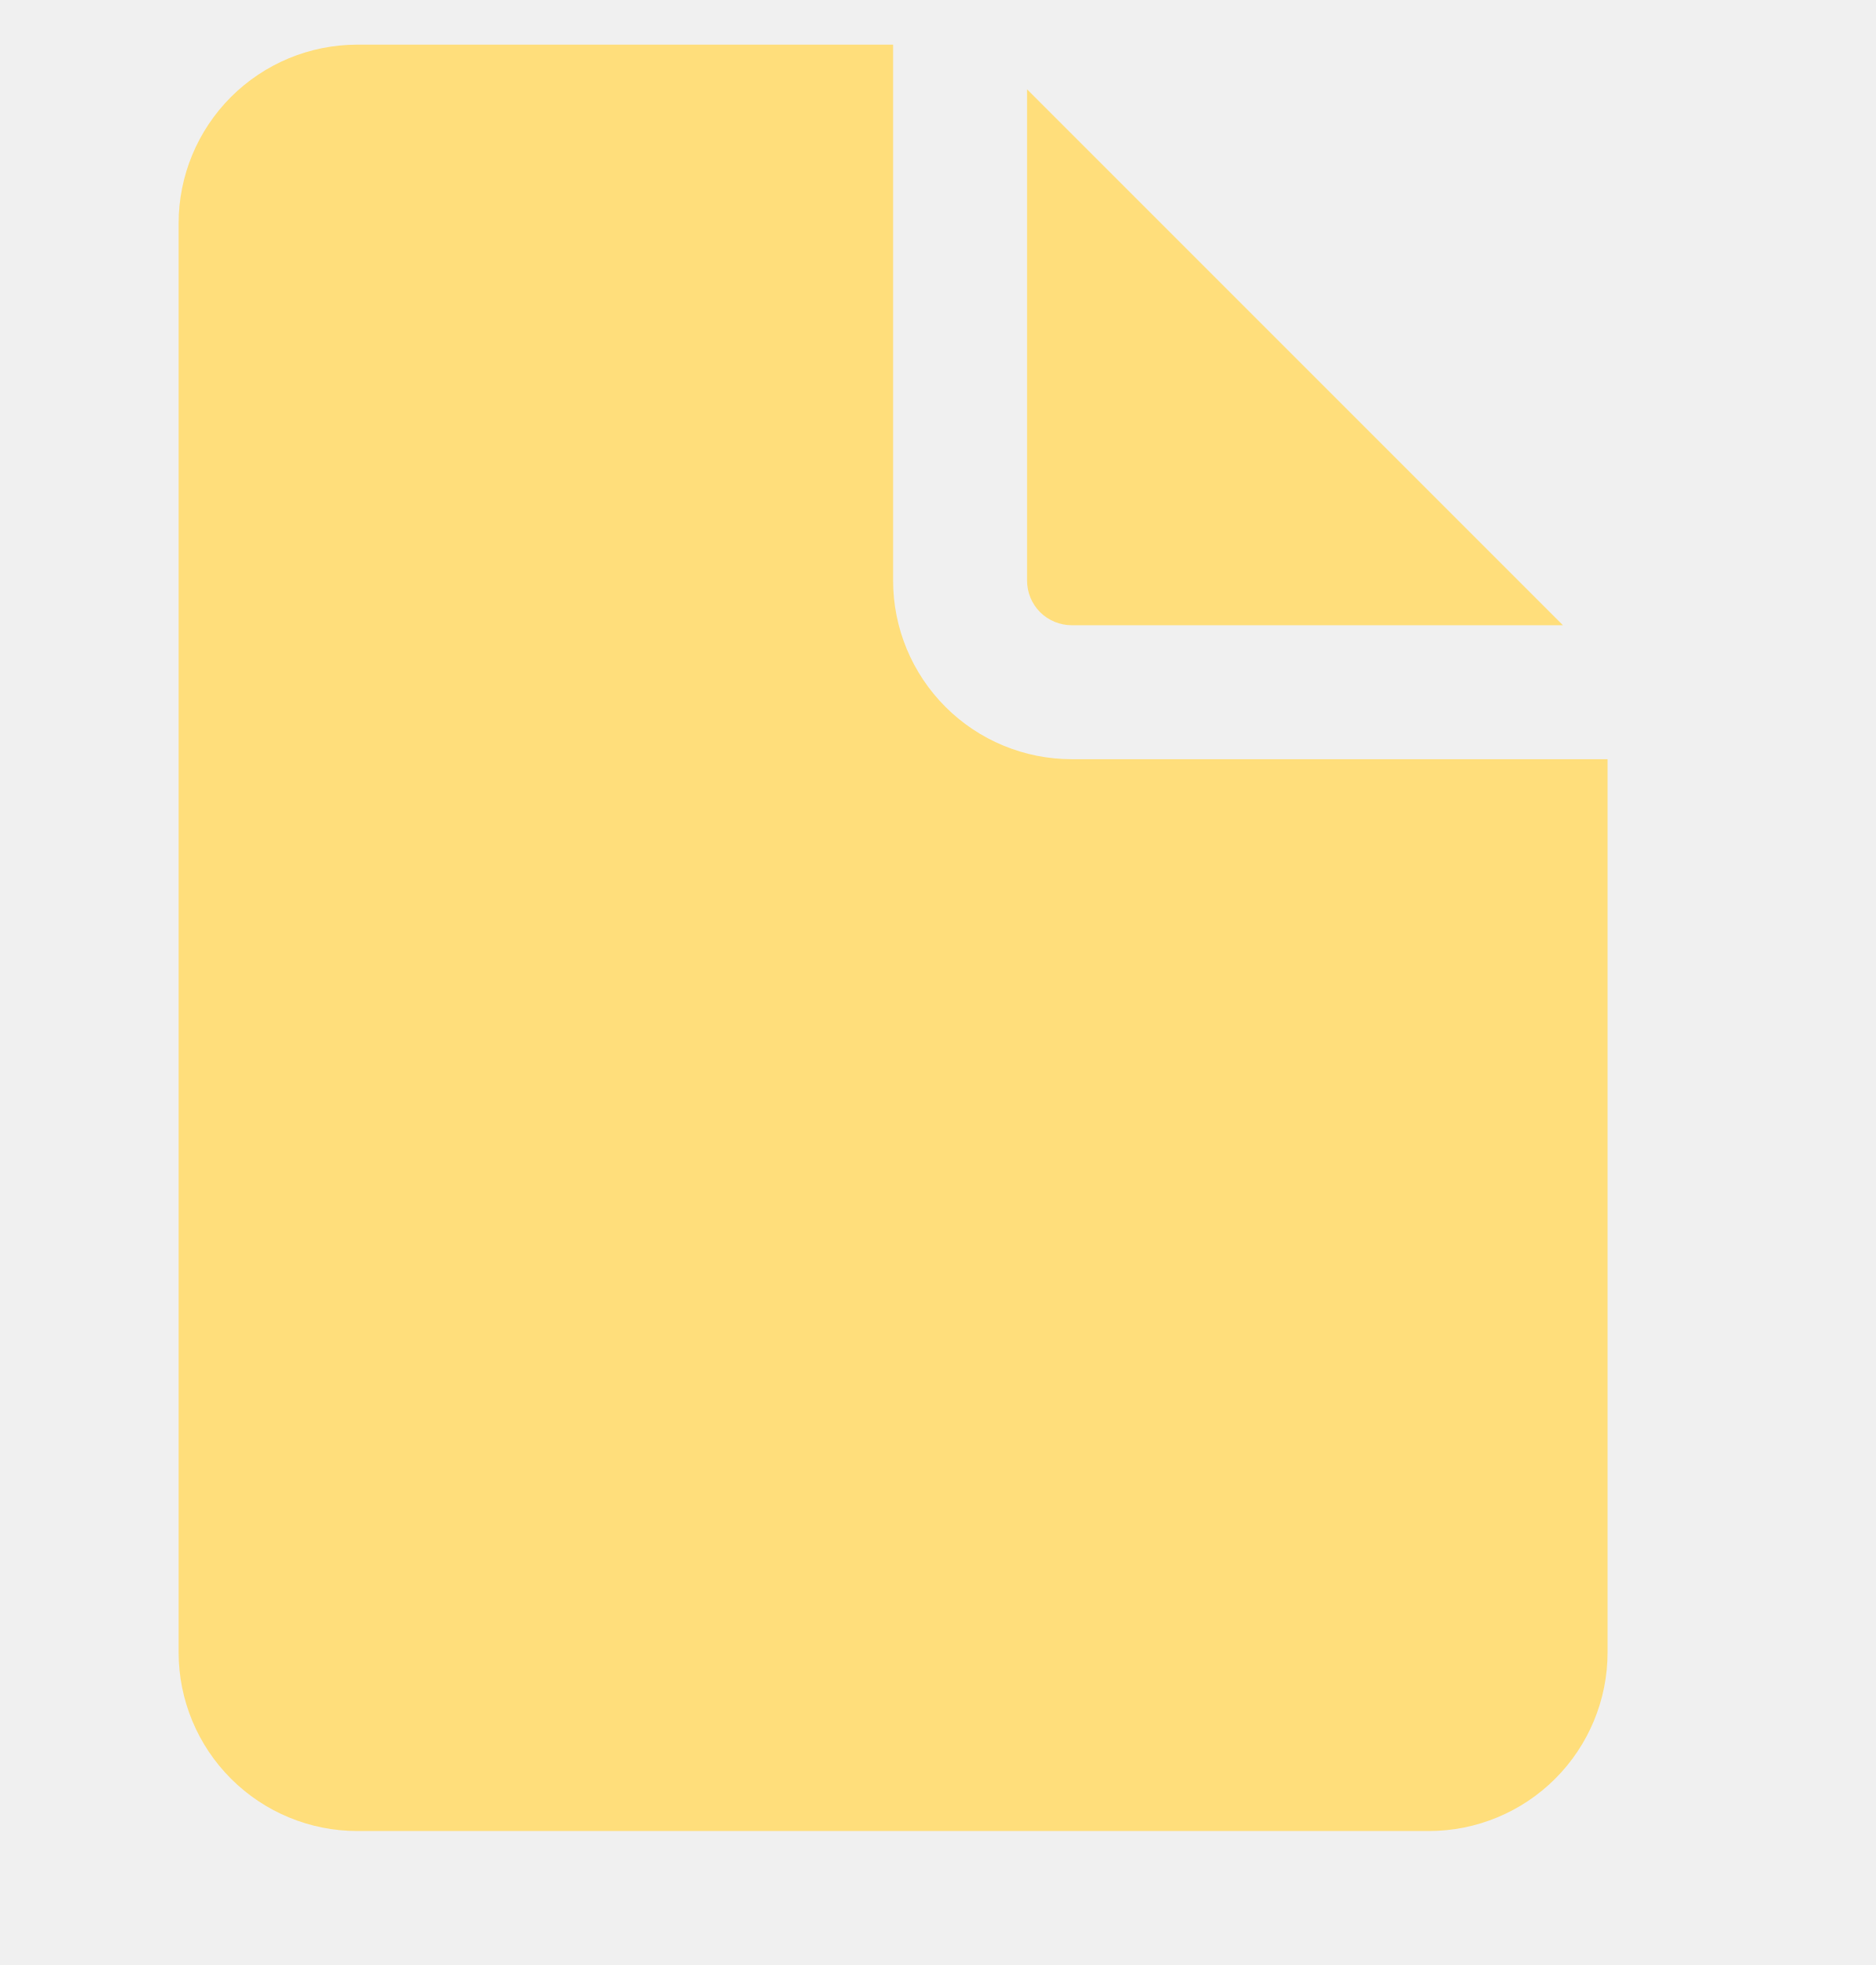
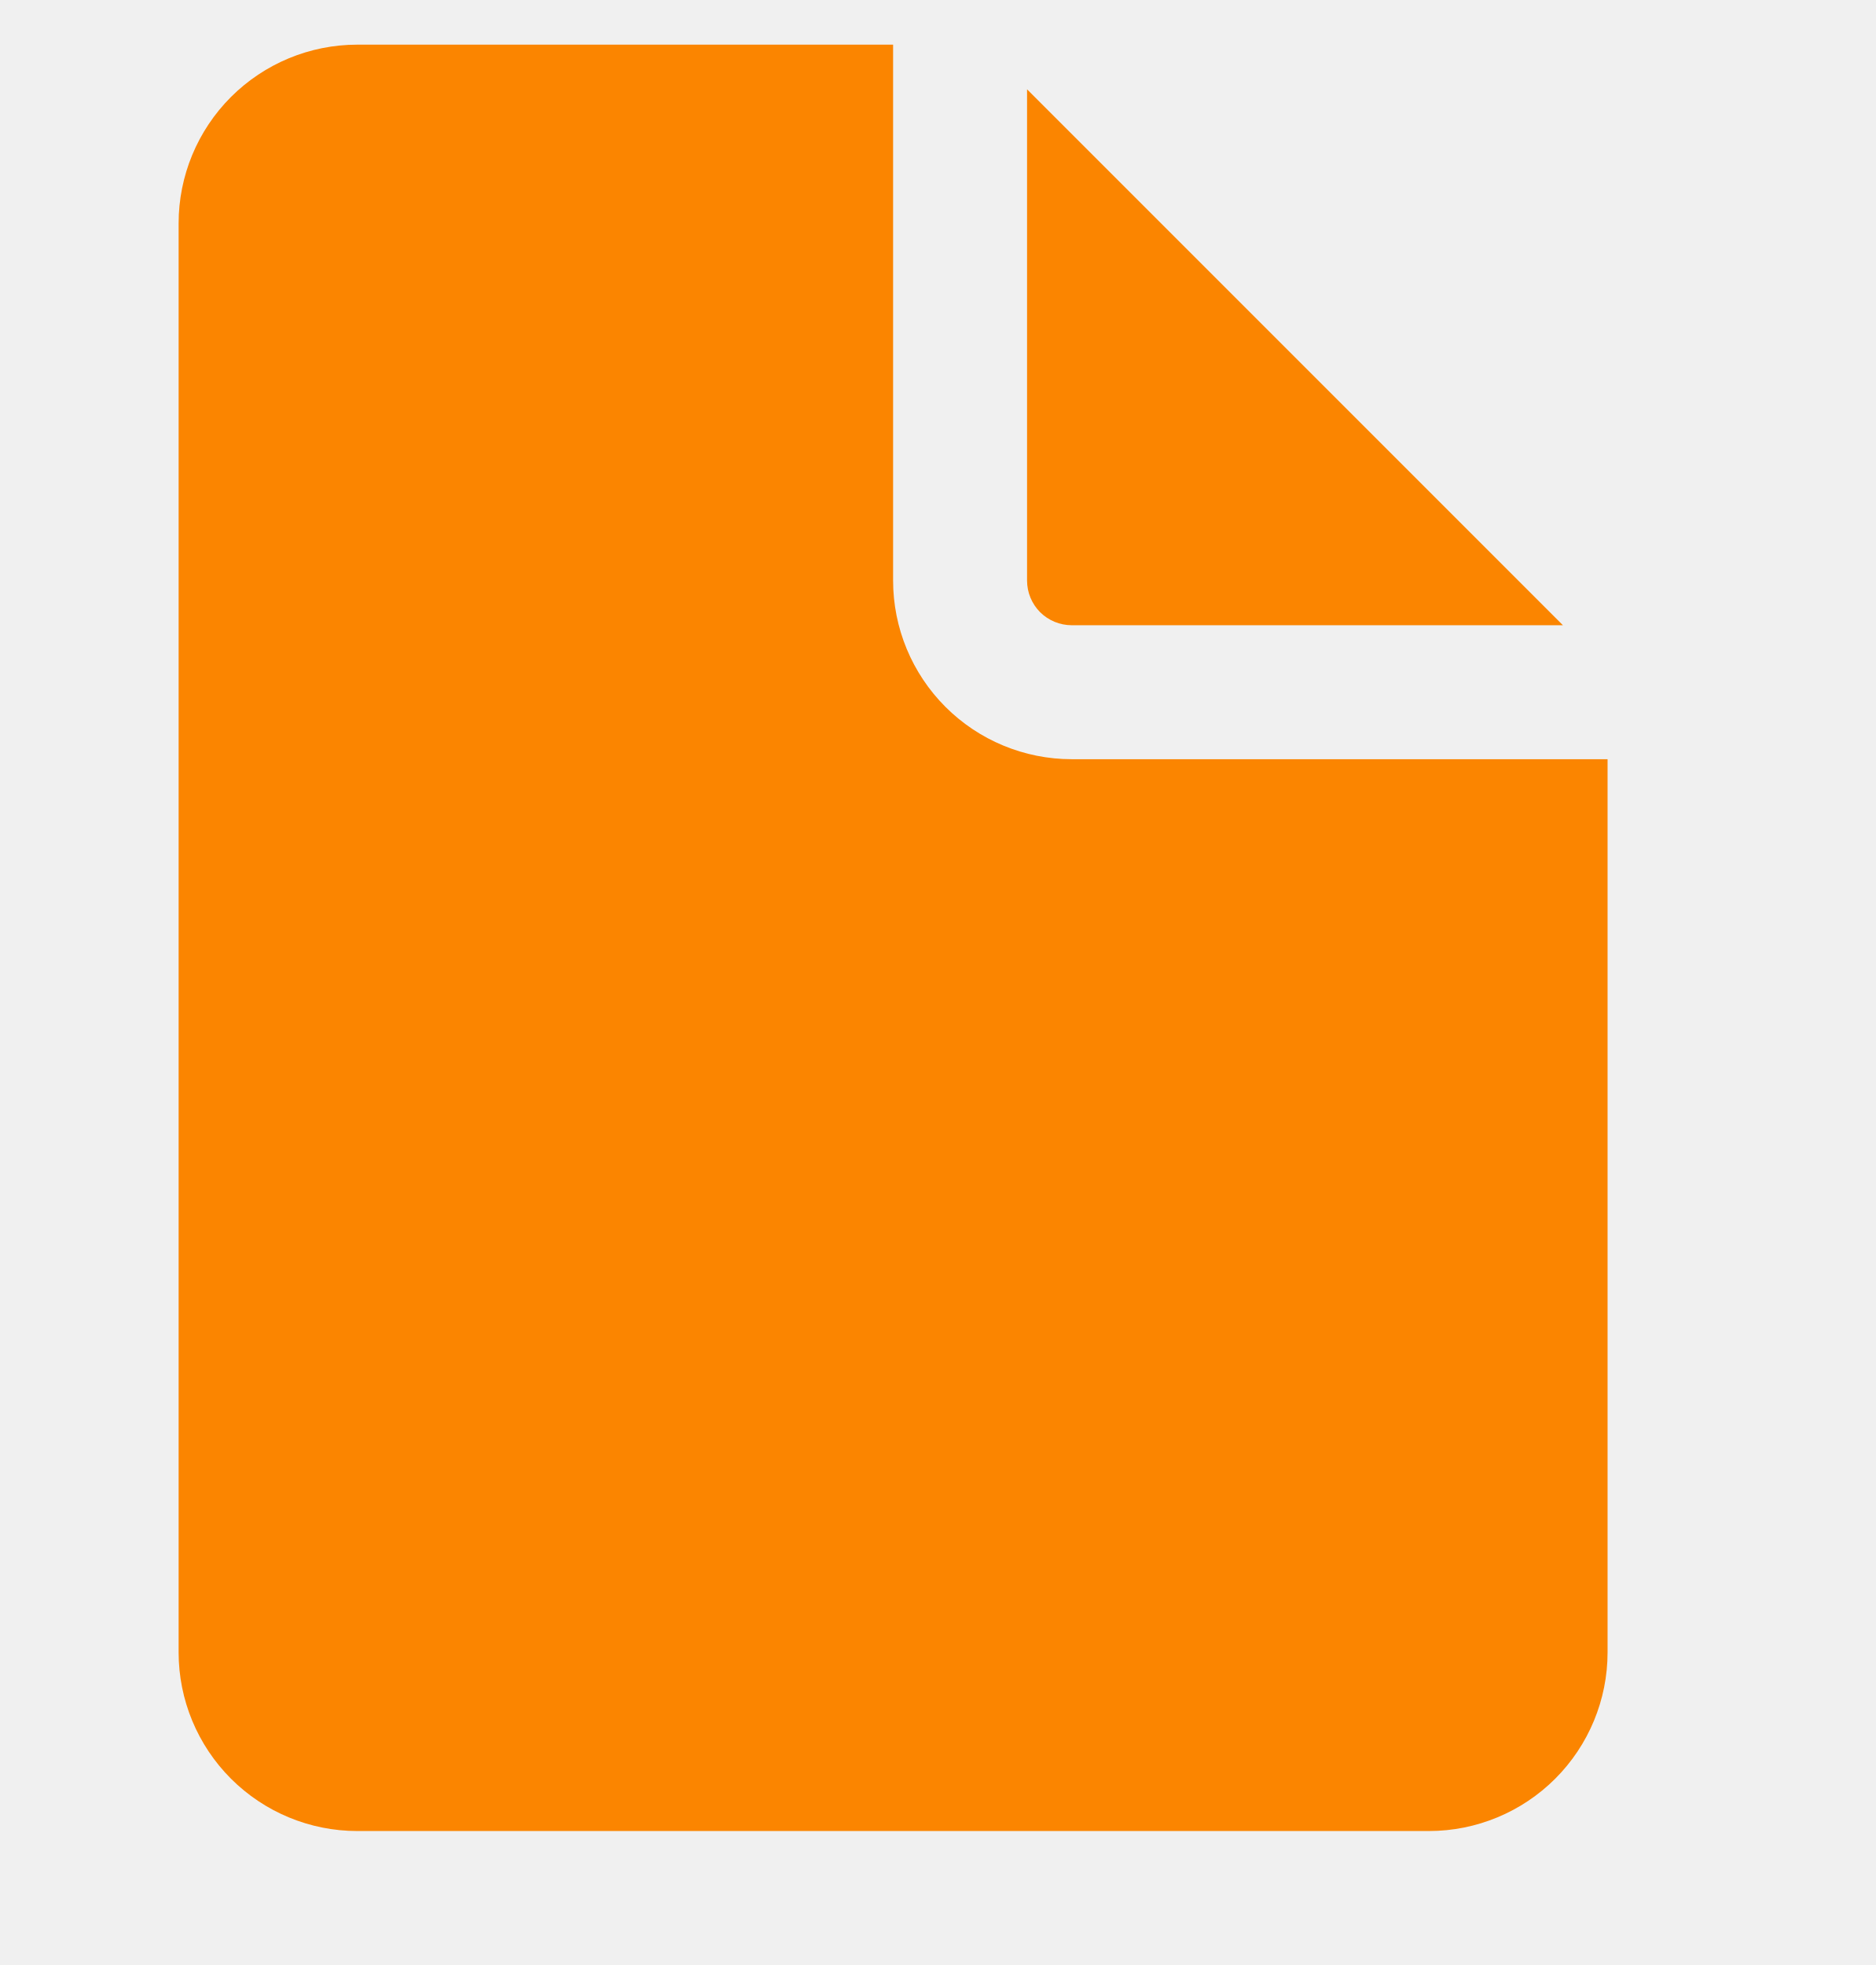
<svg xmlns="http://www.w3.org/2000/svg" width="21" height="22" viewBox="0 0 21 22" fill="none">
  <g clip-path="url(#clip0_15944_154620)">
-     <path d="M10 0.5V6.5C10 7.03 10.211 7.539 10.586 7.914C10.961 8.289 11.47 8.5 12 8.5H18V18.5C18 19.03 17.789 19.539 17.414 19.914C17.039 20.289 16.53 20.5 16 20.5H4C3.47 20.5 2.961 20.289 2.586 19.914C2.211 19.539 2 19.03 2 18.5V2.5C2 1.97 2.211 1.461 2.586 1.086C2.961 0.711 3.47 0.5 4 0.5H10ZM11.5 1V6.5C11.5 6.633 11.553 6.76 11.646 6.854C11.74 6.947 11.867 7 12 7H17.5L11.5 1Z" fill="#FFDE7B" />
+     <path d="M10 0.5V6.5C10 7.03 10.211 7.539 10.586 7.914C10.961 8.289 11.47 8.5 12 8.5H18V18.5C18 19.03 17.789 19.539 17.414 19.914C17.039 20.289 16.53 20.5 16 20.5H4C3.47 20.5 2.961 20.289 2.586 19.914C2.211 19.539 2 19.03 2 18.5V2.5C2 1.97 2.211 1.461 2.586 1.086C2.961 0.711 3.47 0.5 4 0.5H10ZM11.5 1V6.5C11.5 6.633 11.553 6.76 11.646 6.854C11.74 6.947 11.867 7 12 7H17.5L11.5 1Z" fill="#FB8500" />
  </g>
  <defs>
    <clipPath id="clip0_15944_154620">
      <rect width="21" height="21" fill="white" transform="translate(0 0.5)" />
    </clipPath>
  </defs>
</svg>
